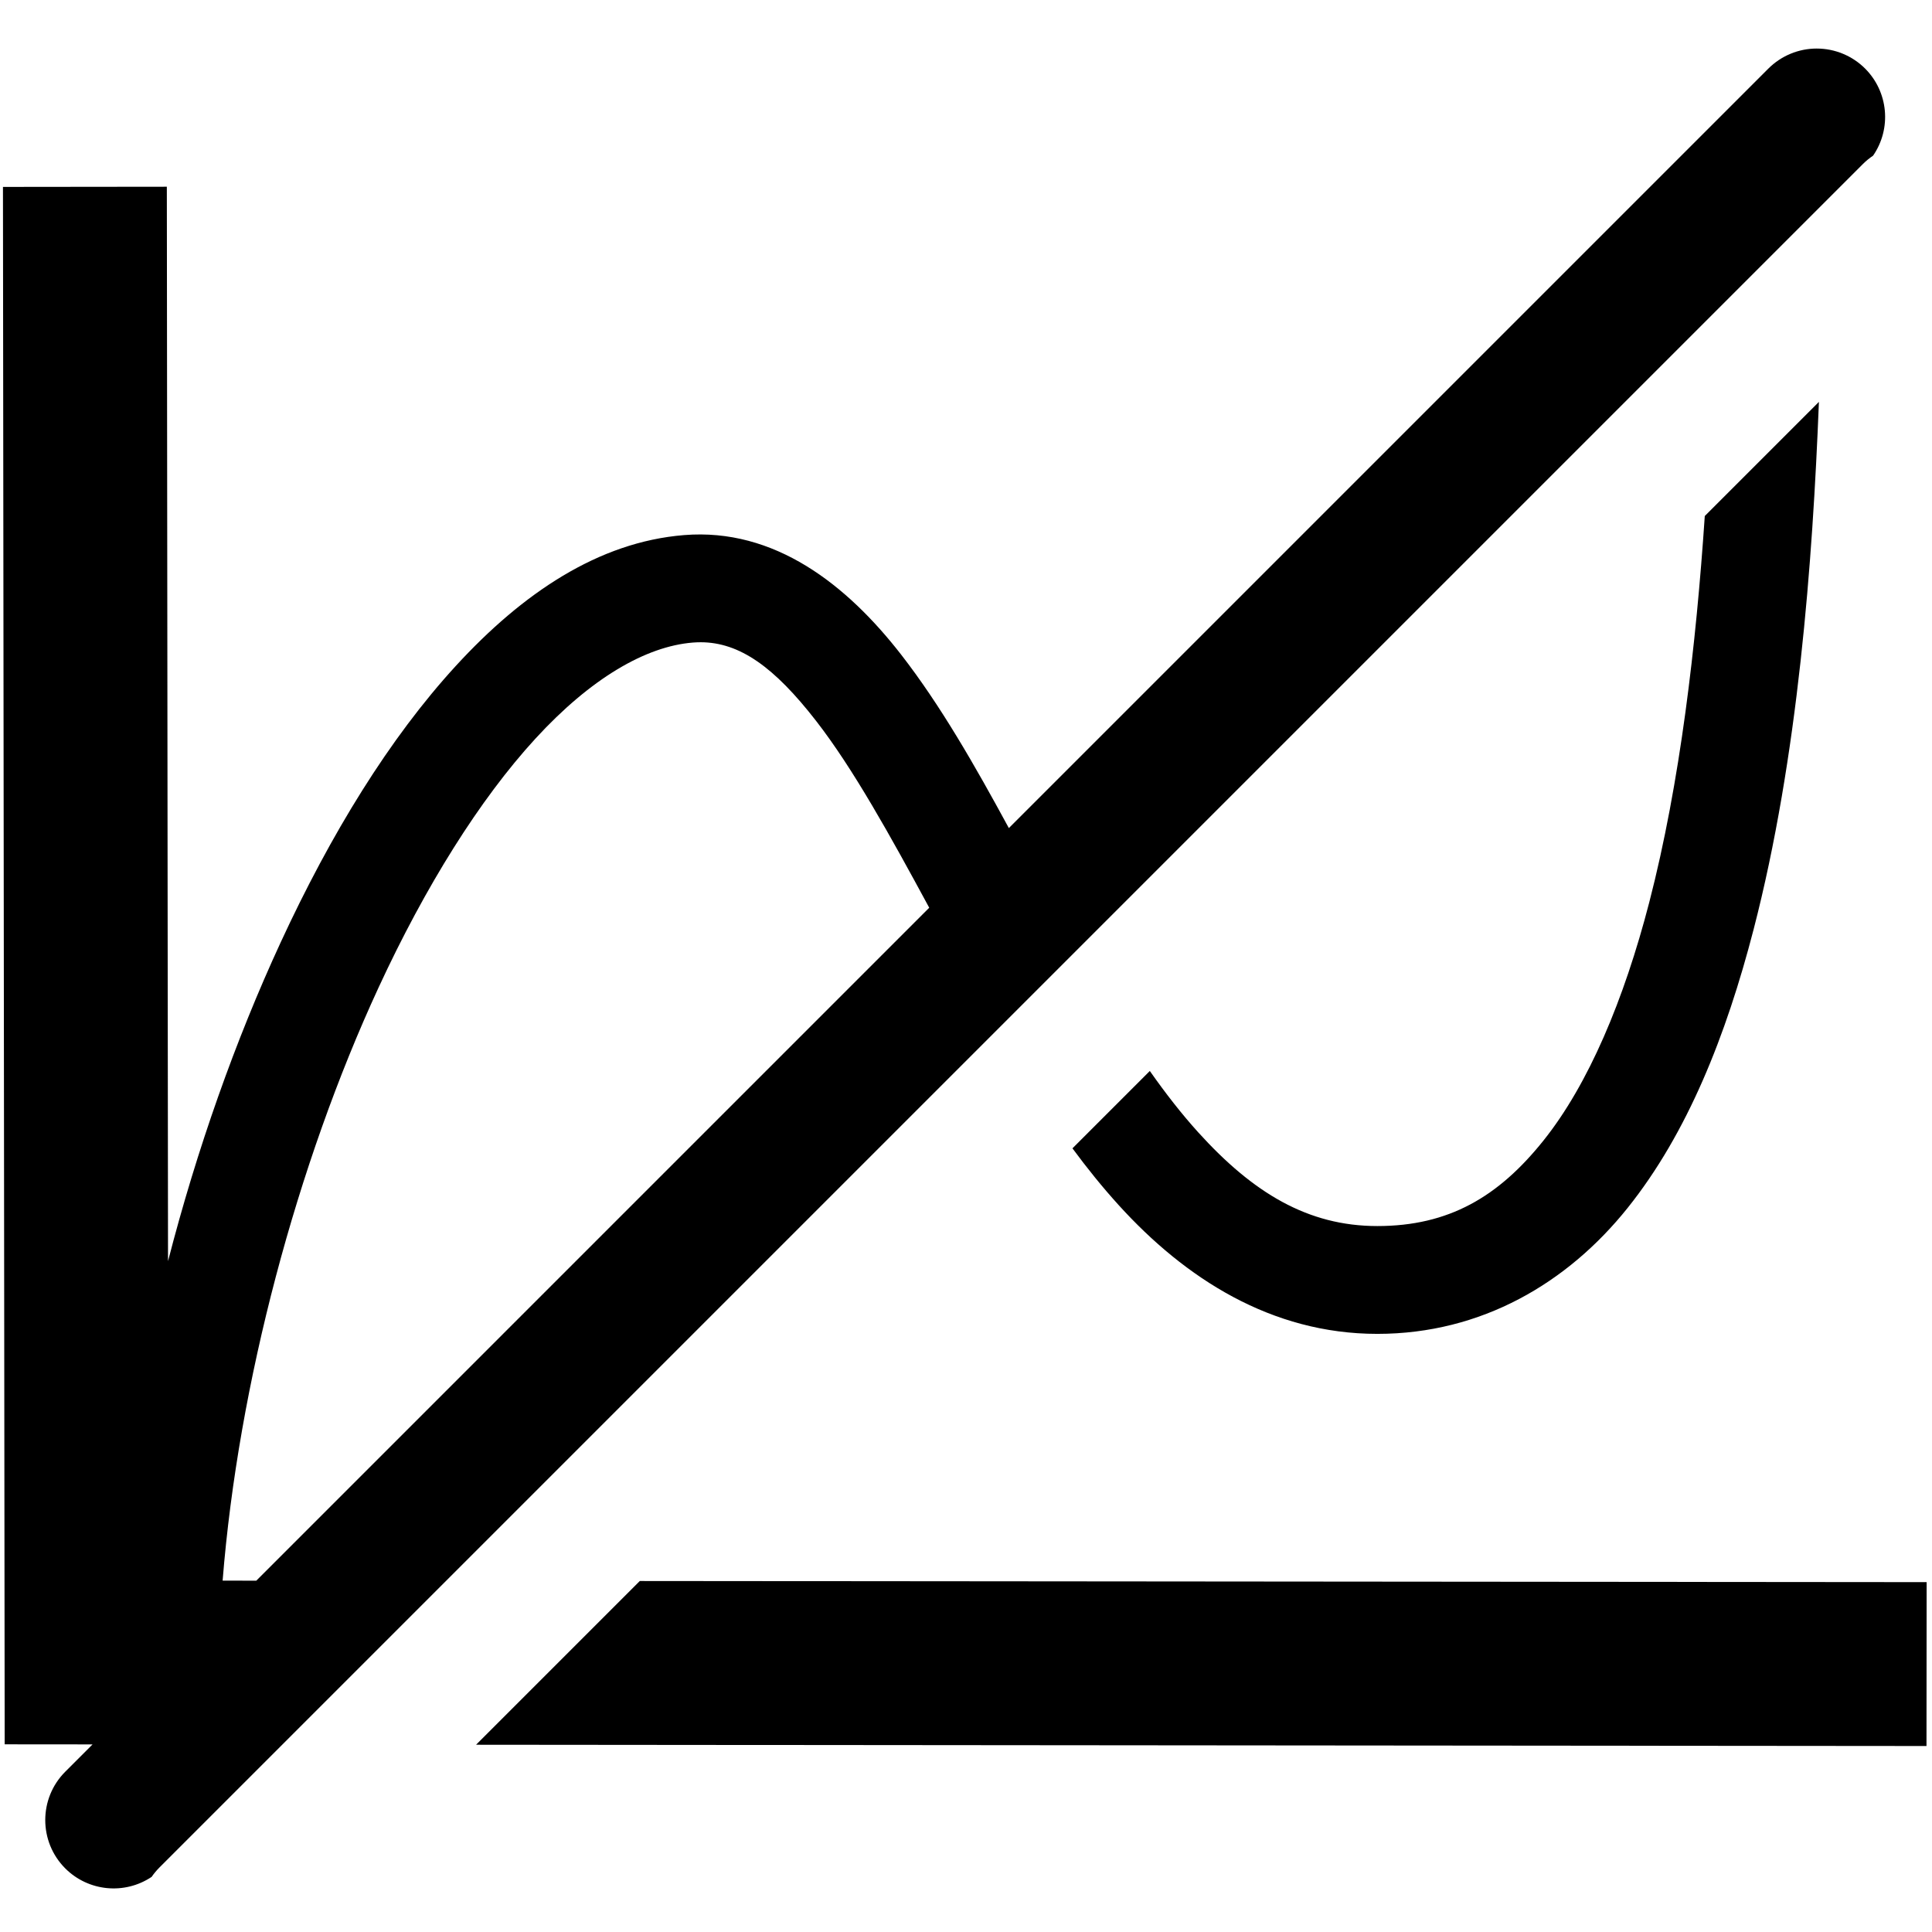
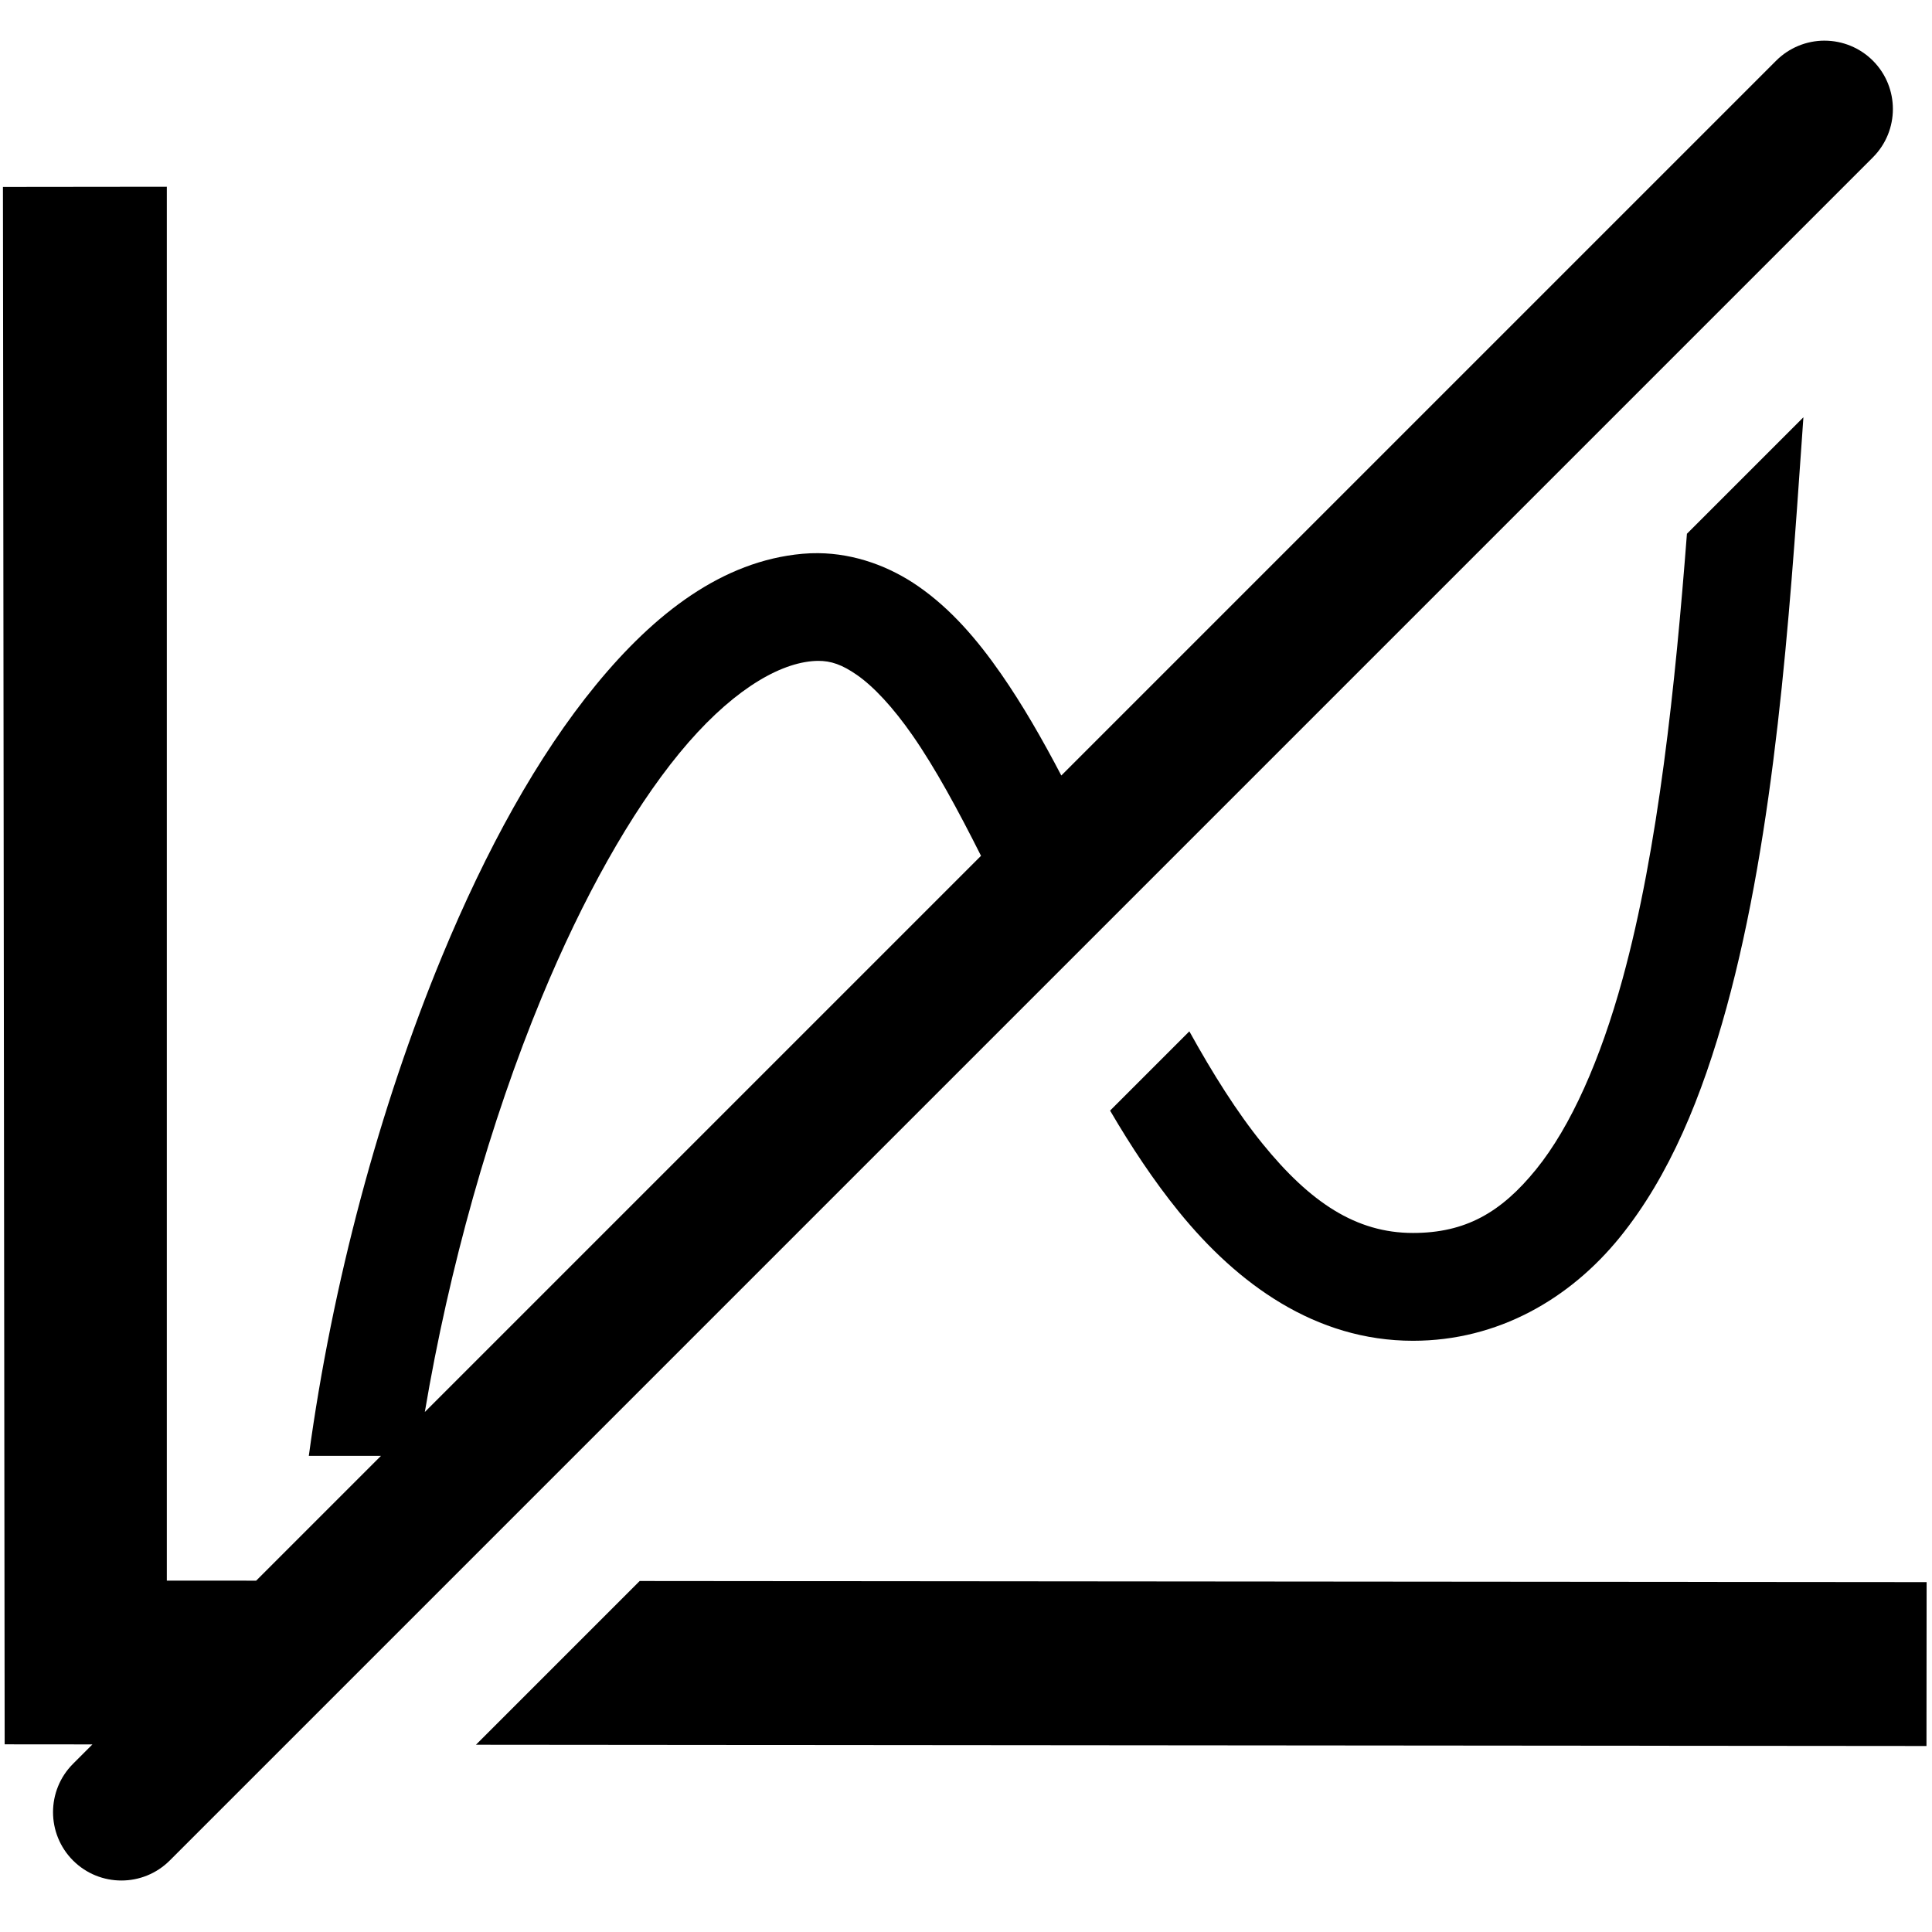
- <svg xmlns="http://www.w3.org/2000/svg" width="1em" height="1em" fill="currentColor" aria-hidden="true" data-icon="heat-map" focusable="false" version="1.1" viewBox="64 64 896 896">
-   <path d="m906.55 86.514a31.735 31.735 0 0 0-22.424 9.277l-352.25 352.25c-15.708-28.944-31.684-56.929-49.92-80.404-25.26-32.517-58.733-58.86-100.68-55.482-39.824 3.206-75.053 27.067-105.85 60.635s-57.976 77.897-81.223 128.17c-21.105 45.642-38.937 96.169-52.279 147.93l-0.508-460.29-0.043-38-76 0.084 0.043 38 0.756 684.28 40.754 0.035-12.658 12.658a31.735 31.735 0 0 0 0 44.85 31.735 31.735 0 0 0 40.049 3.936 31.735 31.735 0 0 1 3.711-4.445l789.86-789.86a31.735 31.735 0 0 1 4.793-3.949 31.735 31.735 0 0 0-3.703-40.393 31.735 31.735 0 0 0-22.424-9.277zm1.004 163.87-52.93 52.928c-4.016 59.625-11.387 123.69-25.76 179.19-11.707 45.203-28.203 84.393-49.072 110.47-20.869 26.082-43.881 39.633-77.041 39.633-32.322 0-57.68-15.509-82.883-43.279-7.756-8.546-15.28-18.199-22.619-28.645l-35.881 35.881c6.793 9.21 13.926 18.049 21.475 26.367 30.747 33.878 70.699 59.676 119.91 59.676 48.373 0 88.29-23.661 116.08-58.395s45.688-79.962 58.434-129.18c20.598-79.535 27.373-170.34 30.287-244.65zm-518.62 111.47c18.093 0.032 34.124 11.475 53.535 36.463 17.213 22.158 34.406 53.251 52.477 86.658l-312.09 312.09-15.613-0.014c7.272-91.177 34.425-193.1 72.342-275.1 21.675-46.876 46.907-87.259 72.682-115.35 25.775-28.094 51.277-42.847 73.018-44.598 1.226-0.099 2.442-0.147 3.648-0.145zm-28.217 435.37-75.934 75.934 672.66 0.588 0.066-76-596.8-0.521z" stroke-linecap="square" />
+ <svg xmlns="http://www.w3.org/2000/svg" width="1em" height="1em" fill="currentColor" aria-hidden="true" data-icon="line-plot" focusable="false" version="1.1" viewBox="64 64 896 896">
+   <path d="m910.16 82.85a31.735 31.735 0 0 0-22.426 9.279l-331.53 331.53c-8.803-16.821-17.957-32.781-27.891-47.076-11.129-16.015-23.297-30.153-38.398-40.645-13.214-9.18-29.349-15.222-46.414-15.398-2.438-0.025-4.895 0.069-7.365 0.291-37.151 3.344-68.533 27.627-95.725 60.76-27.191 33.133-51.028 76.643-71.441 125.99-28.984 70.072-50.921 151.86-61.75 231.59h33.473l-57.893 57.893-14.387-0.014h-27.049v-57.879-588.57l-76 0.084 0.043 38 0.756 684.28 40.705 0.035-8.994 8.994a31.735 31.735 0 0 0 0 44.85 31.735 31.735 0 0 0 44.848 0l789.86-789.86a31.735 31.735 0 0 0 0-44.848 31.735 31.735 0 0 0-22.424-9.279zm-9.799 174.67-54.016 54.016c-5.382 69.88-13.21 145.88-29.871 206.54-10.208 37.164-23.87 68.248-40.082 88.248-16.213 20-32.764 29.484-57.098 29.484-26.407 0-47.706-14.208-69.748-41.359-11.826-14.567-23.09-32.511-33.965-52.146l-36.758 36.756v0.002c9.737 16.647 20.241 32.538 31.904 46.904 27.155 33.448 63.281 59.844 108.57 59.844 39.469 0 72.827-19.486 95.939-47.998s38.192-65.484 49.455-106.49c22.527-82.013 29.233-181.44 34.875-262.38l0.797-11.416zm-457.07 112.97c6.09-0.056 11.288 1.779 18.098 6.51 7.783 5.407 16.785 15.049 25.865 28.115 10.467 15.063 20.958 34.397 31.707 55.787l-257.94 257.94c11.26-66.761 30.292-134.46 54.15-192.14 19.087-46.145 41.336-85.906 63.889-113.39 22.553-27.48 44.572-41.153 61.557-42.682 0.914-0.082 1.802-0.129 2.672-0.137zm-82.629 426.73-75.934 75.934 672.71 0.588 0.066-76-596.85-0.521z" />
</svg>
